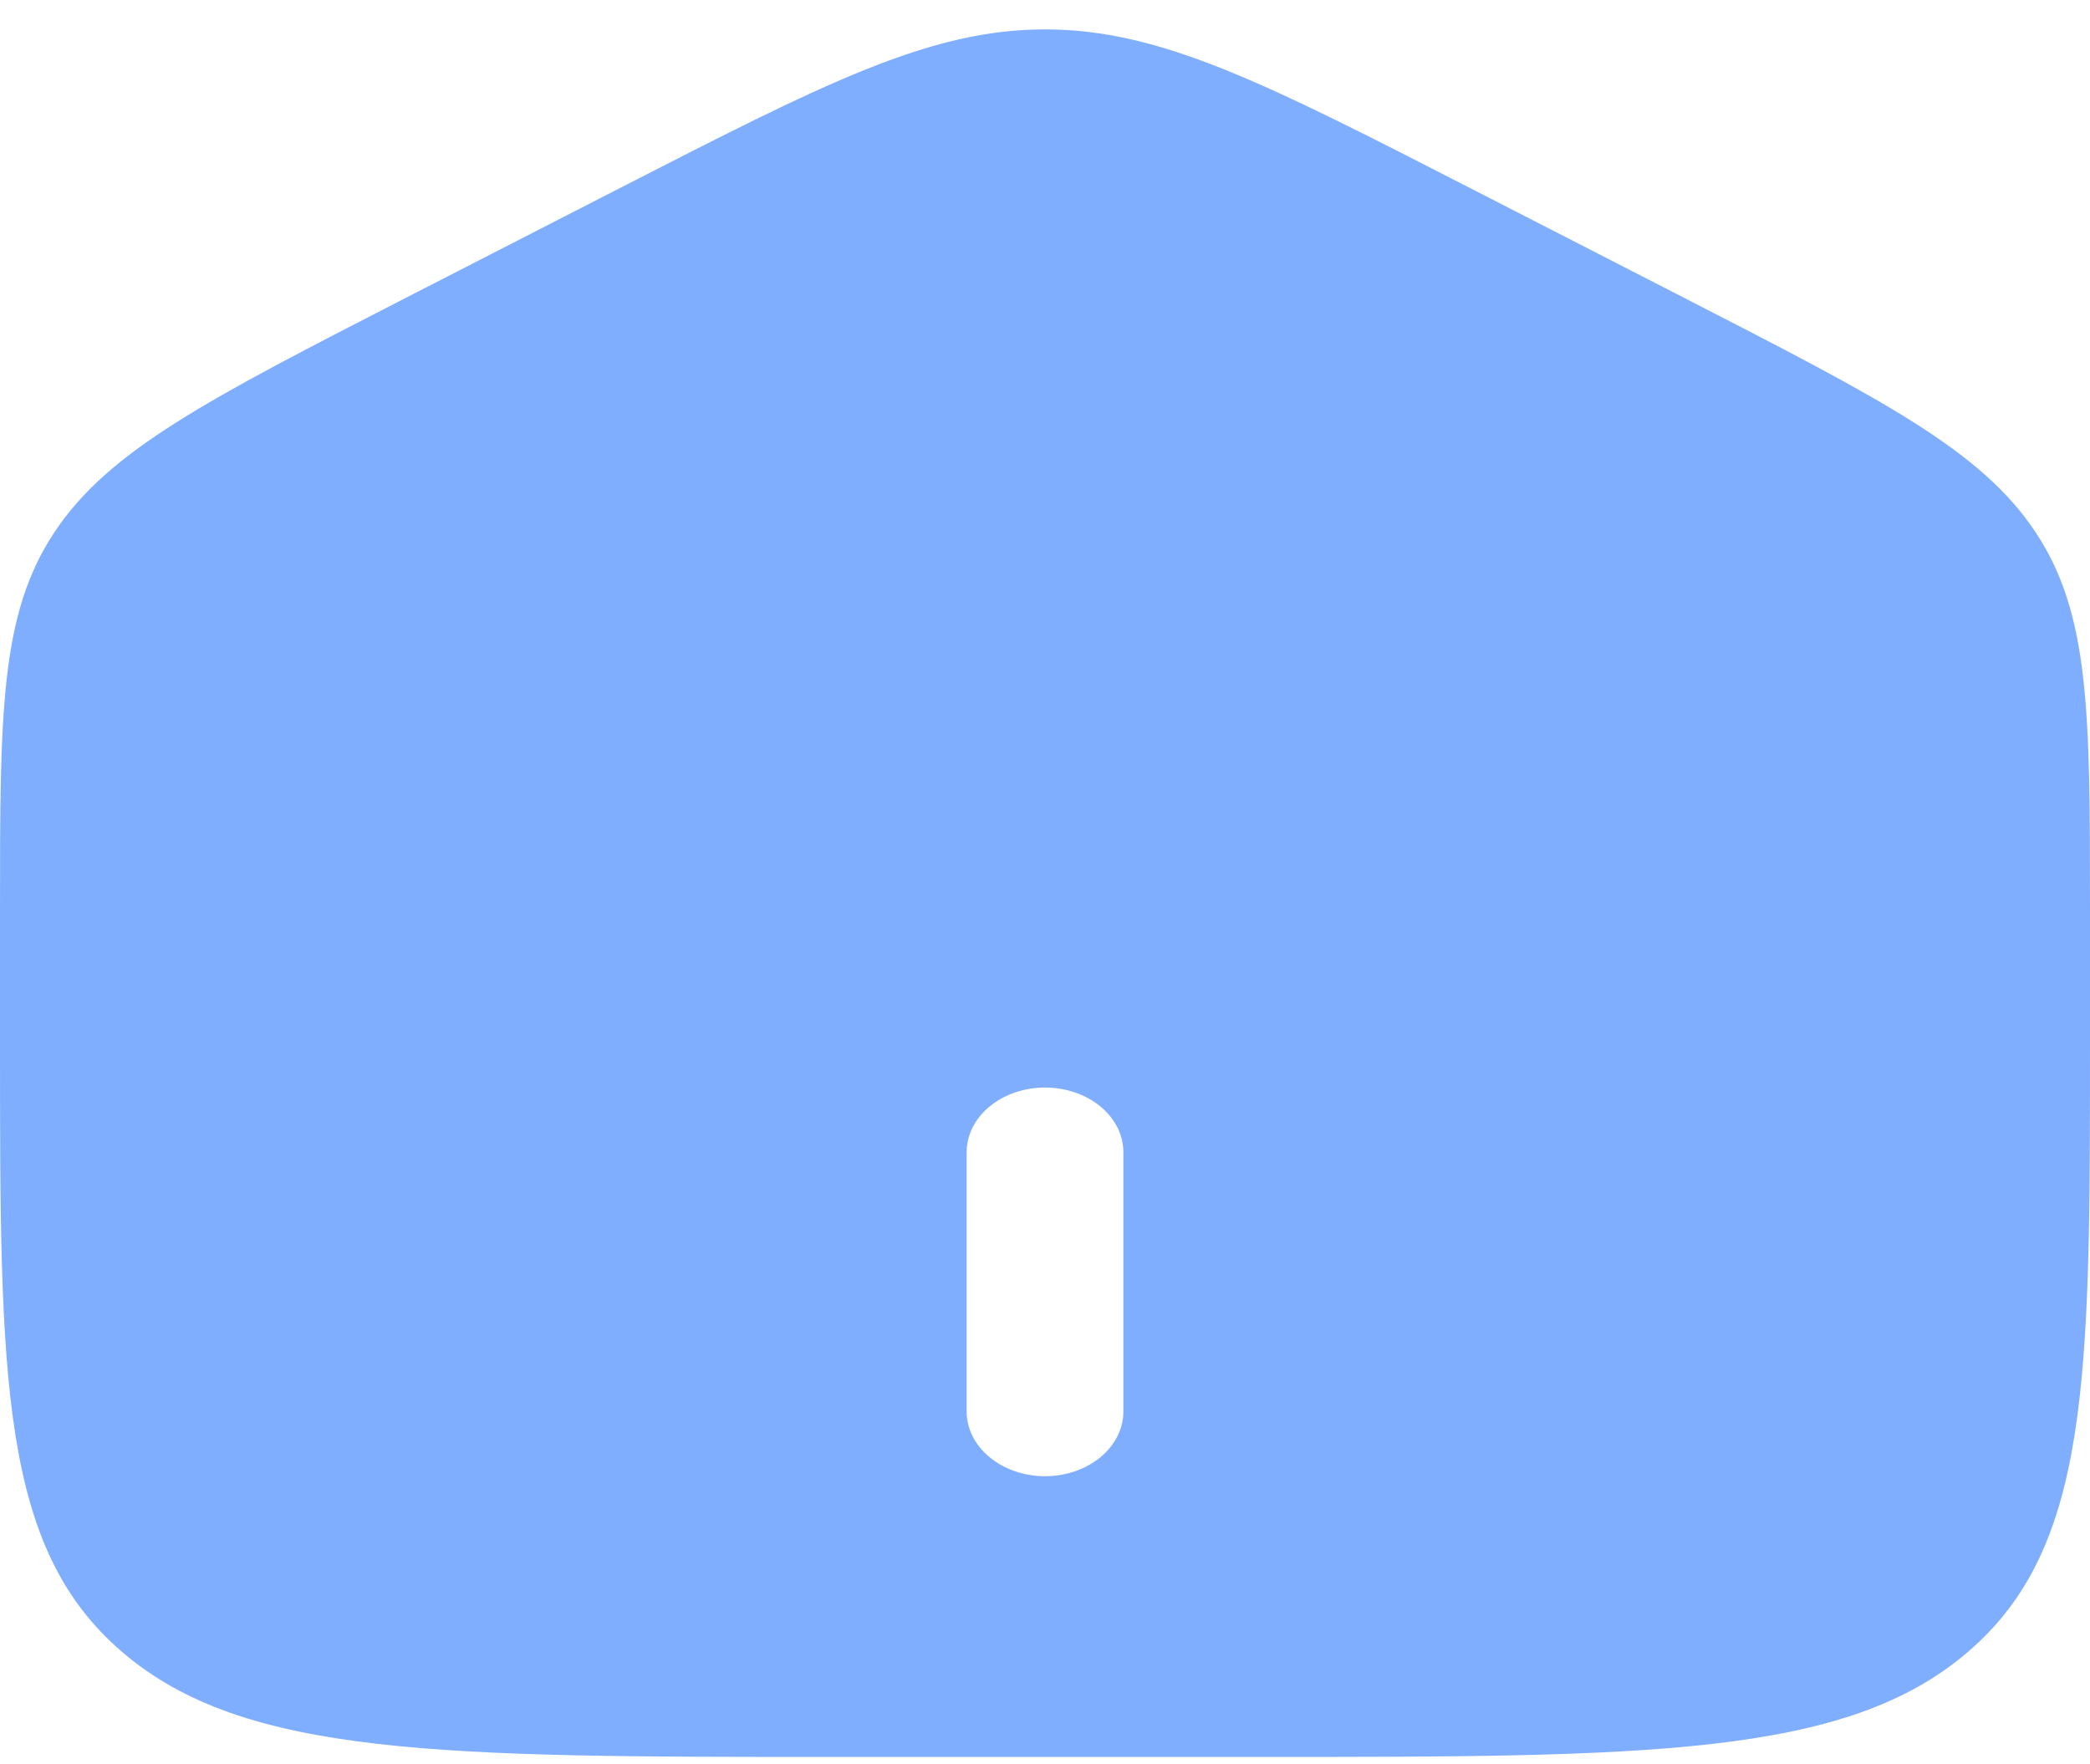
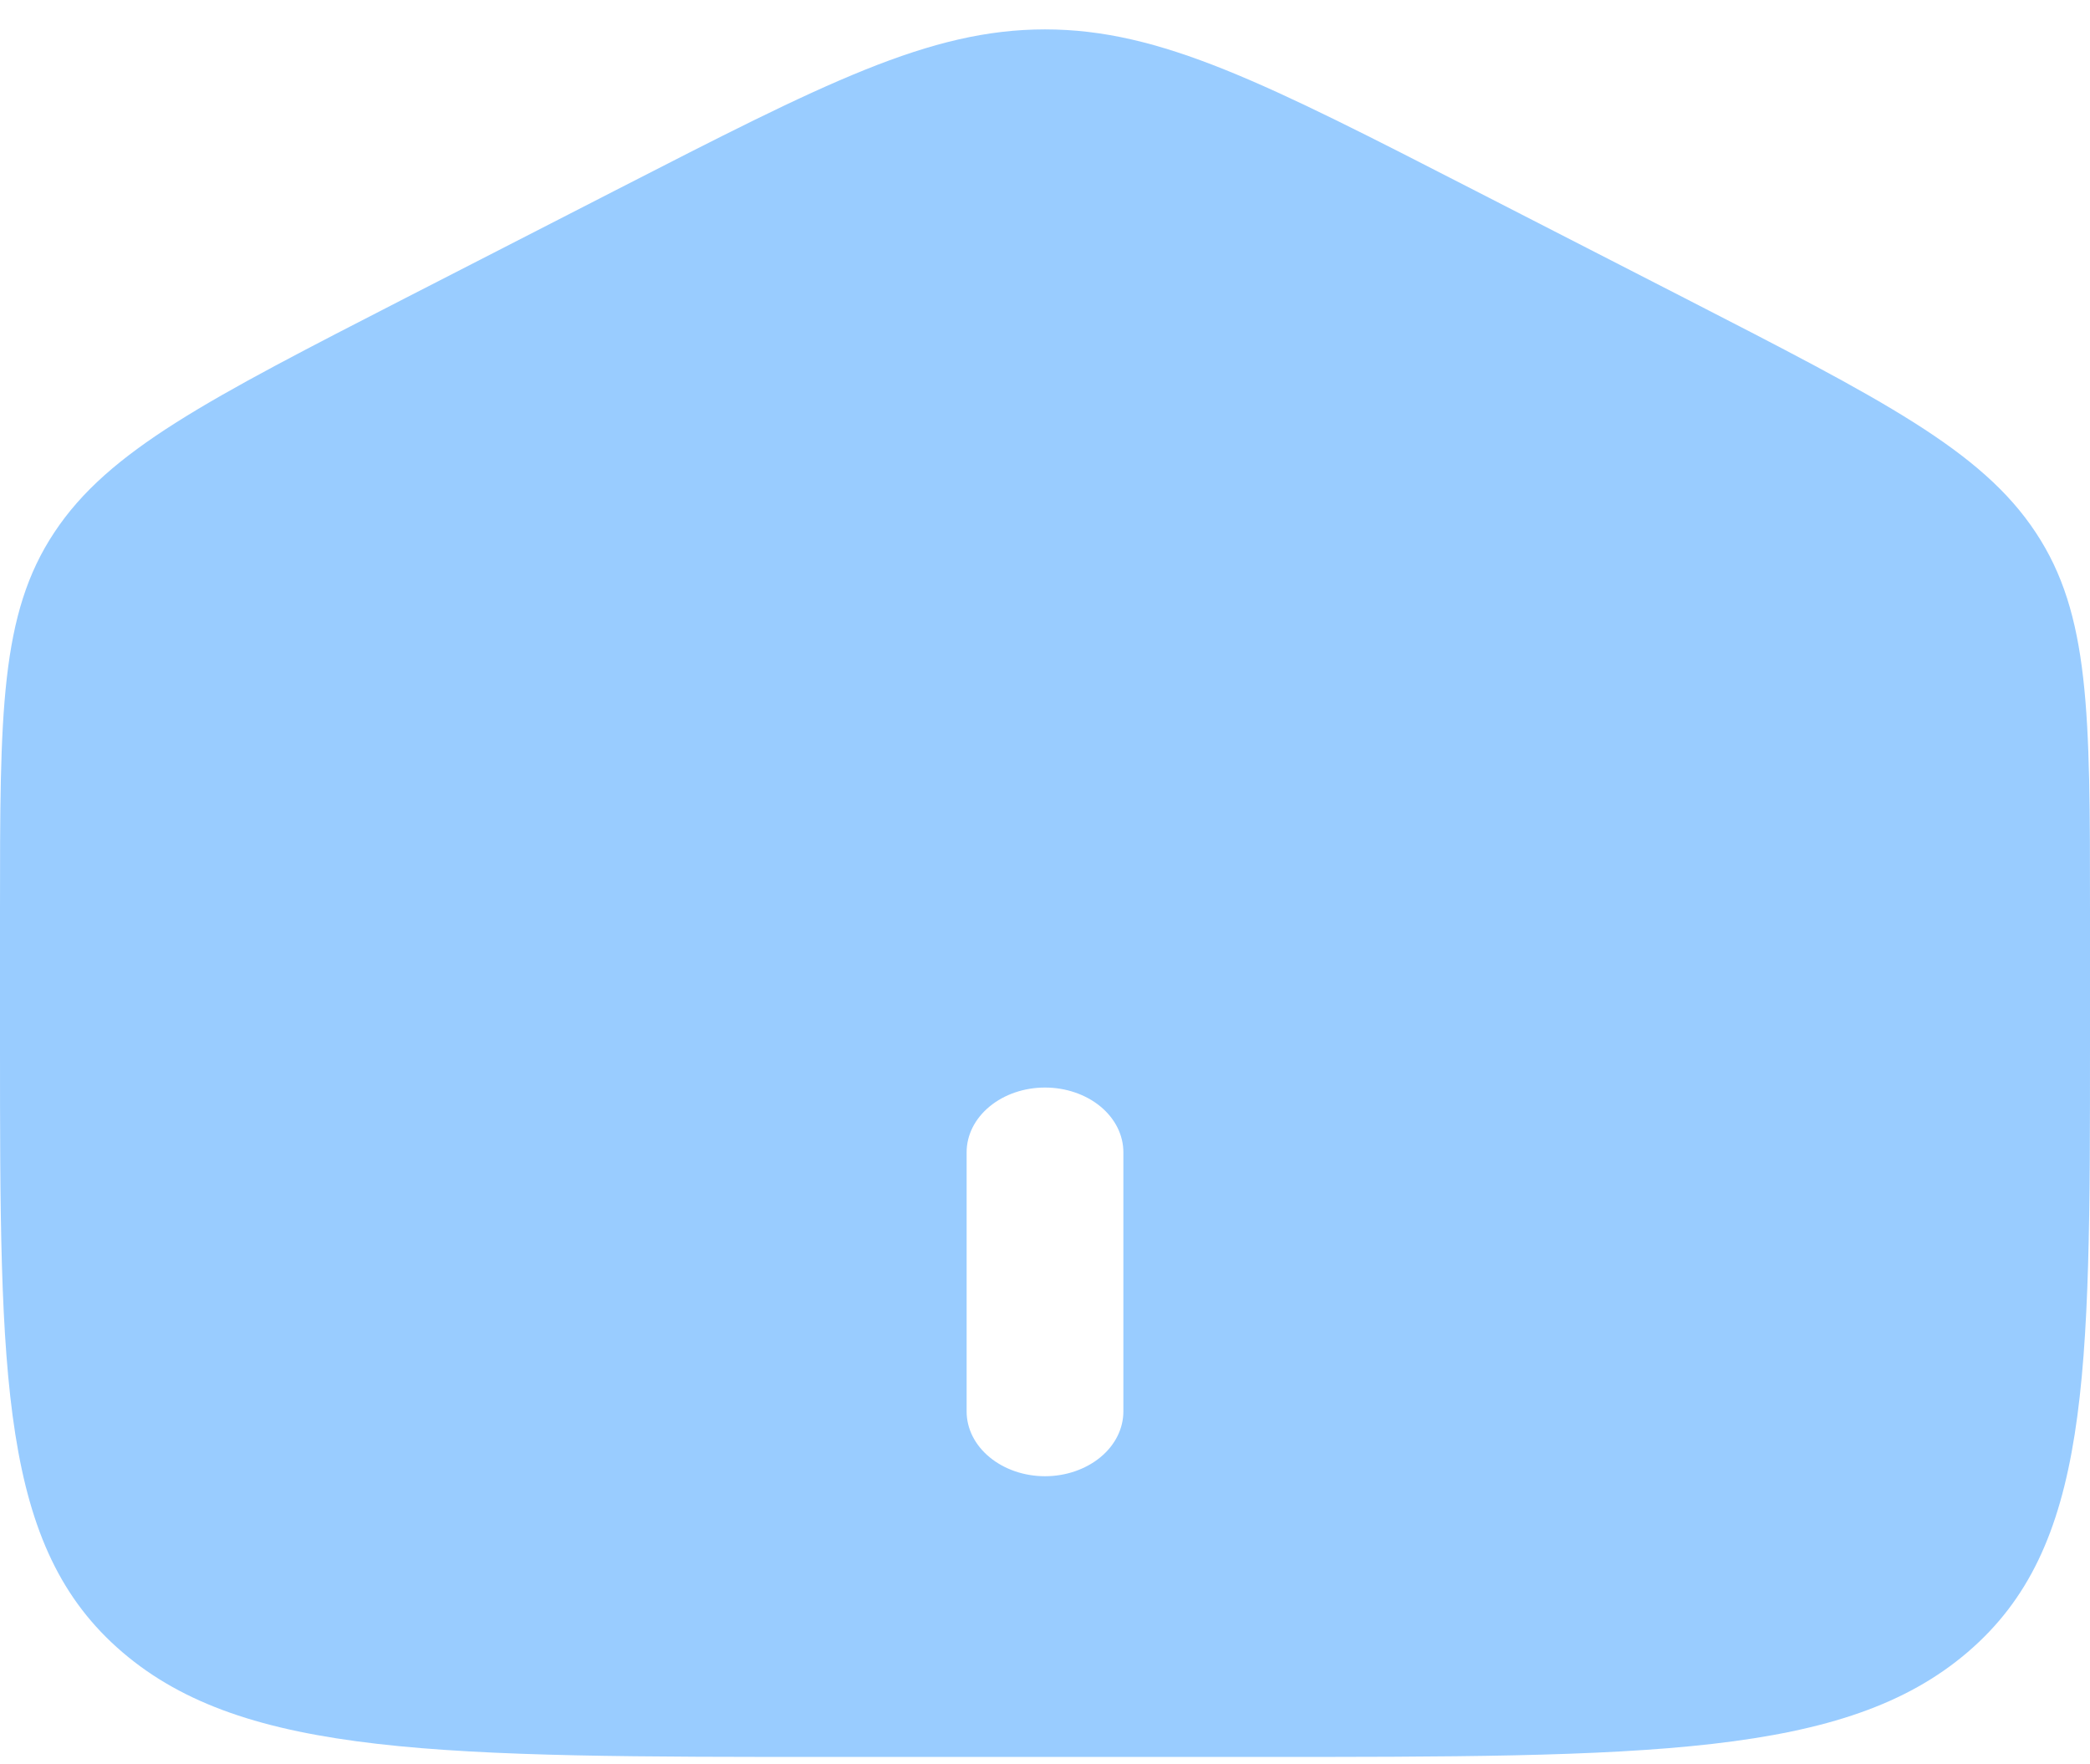
<svg xmlns="http://www.w3.org/2000/svg" width="32" height="27" viewBox="0 0 32 27" fill="none">
  <defs>
    <linearGradient id="gradient7" x1="0%" y1="0%" x2="100%" y2="100%" gradientTransform="rotate(135)">
-       <stop offset="0%" stop-color="hsl(218, 100%, 75%)" />
-       <stop offset="100%" stop-color="hsl(218, 90%, 73%)" />
+       <stop offset="0%" stop-color="hsl(210, 100%, 80%)" />
+       <stop offset="100%" stop-color="hsl(210, 100%, 80%)" />
    </linearGradient>
  </defs>
  <path id="home-select" fill-rule="evenodd" clip-rule="evenodd" d="M0.832 8.151C0 9.403 0 10.918 0 13.944V15.956C0 21.114 -2.38419e-07 23.694 1.875 25.297C3.749 26.9 6.766 26.9 12.8 26.9H19.2C25.234 26.9 28.251 26.9 30.125 25.297C32 23.694 32 21.115 32 15.956V13.945C32 10.918 32 9.405 31.168 8.151C30.339 6.896 28.821 6.118 25.786 4.56L22.586 2.919C19.378 1.273 17.773 0.45 16 0.45C14.227 0.45 12.624 1.273 9.414 2.919L6.214 4.56C3.179 6.118 1.662 6.896 0.832 8.151ZM14.8 21.61C14.8 21.873 14.926 22.125 15.152 22.311C15.377 22.497 15.682 22.602 16 22.602C16.318 22.602 16.623 22.497 16.849 22.311C17.074 22.125 17.2 21.873 17.2 21.61V17.642C17.2 17.379 17.074 17.127 16.849 16.941C16.623 16.755 16.318 16.651 16 16.651C15.682 16.651 15.377 16.755 15.152 16.941C14.926 17.127 14.8 17.379 14.8 17.642V21.61Z" fill="url(#gradient7)" />
</svg>
